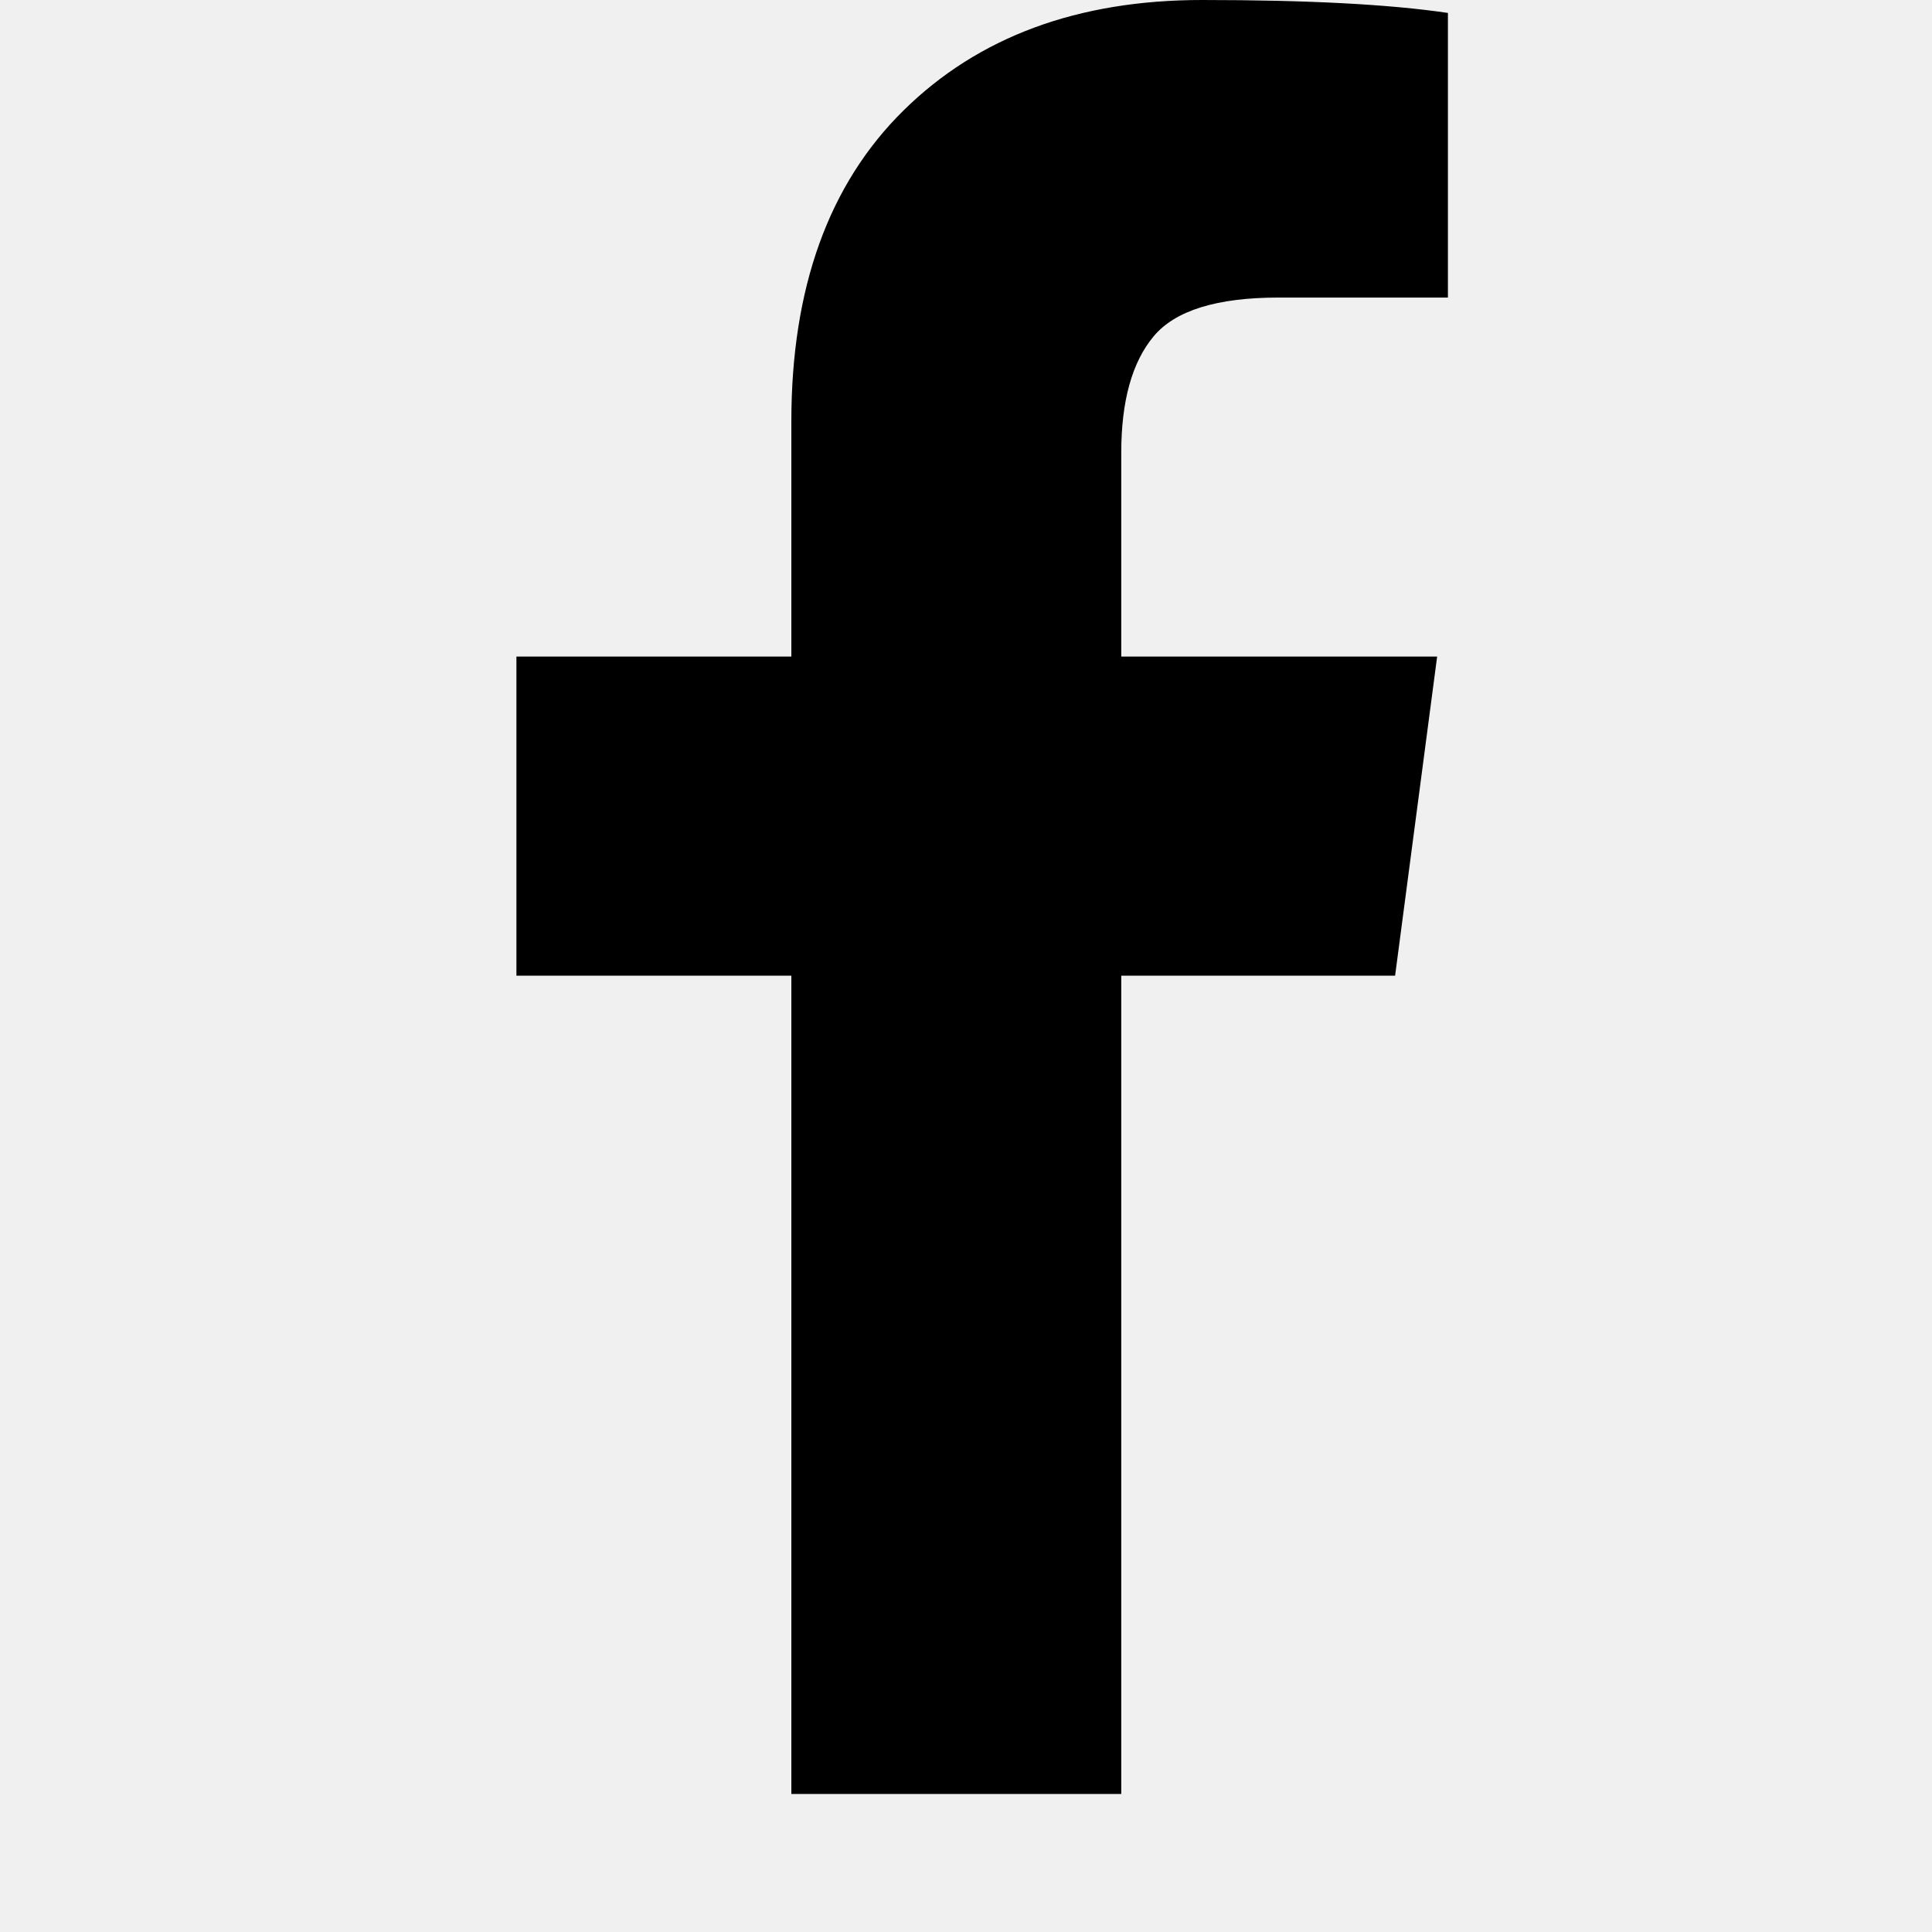
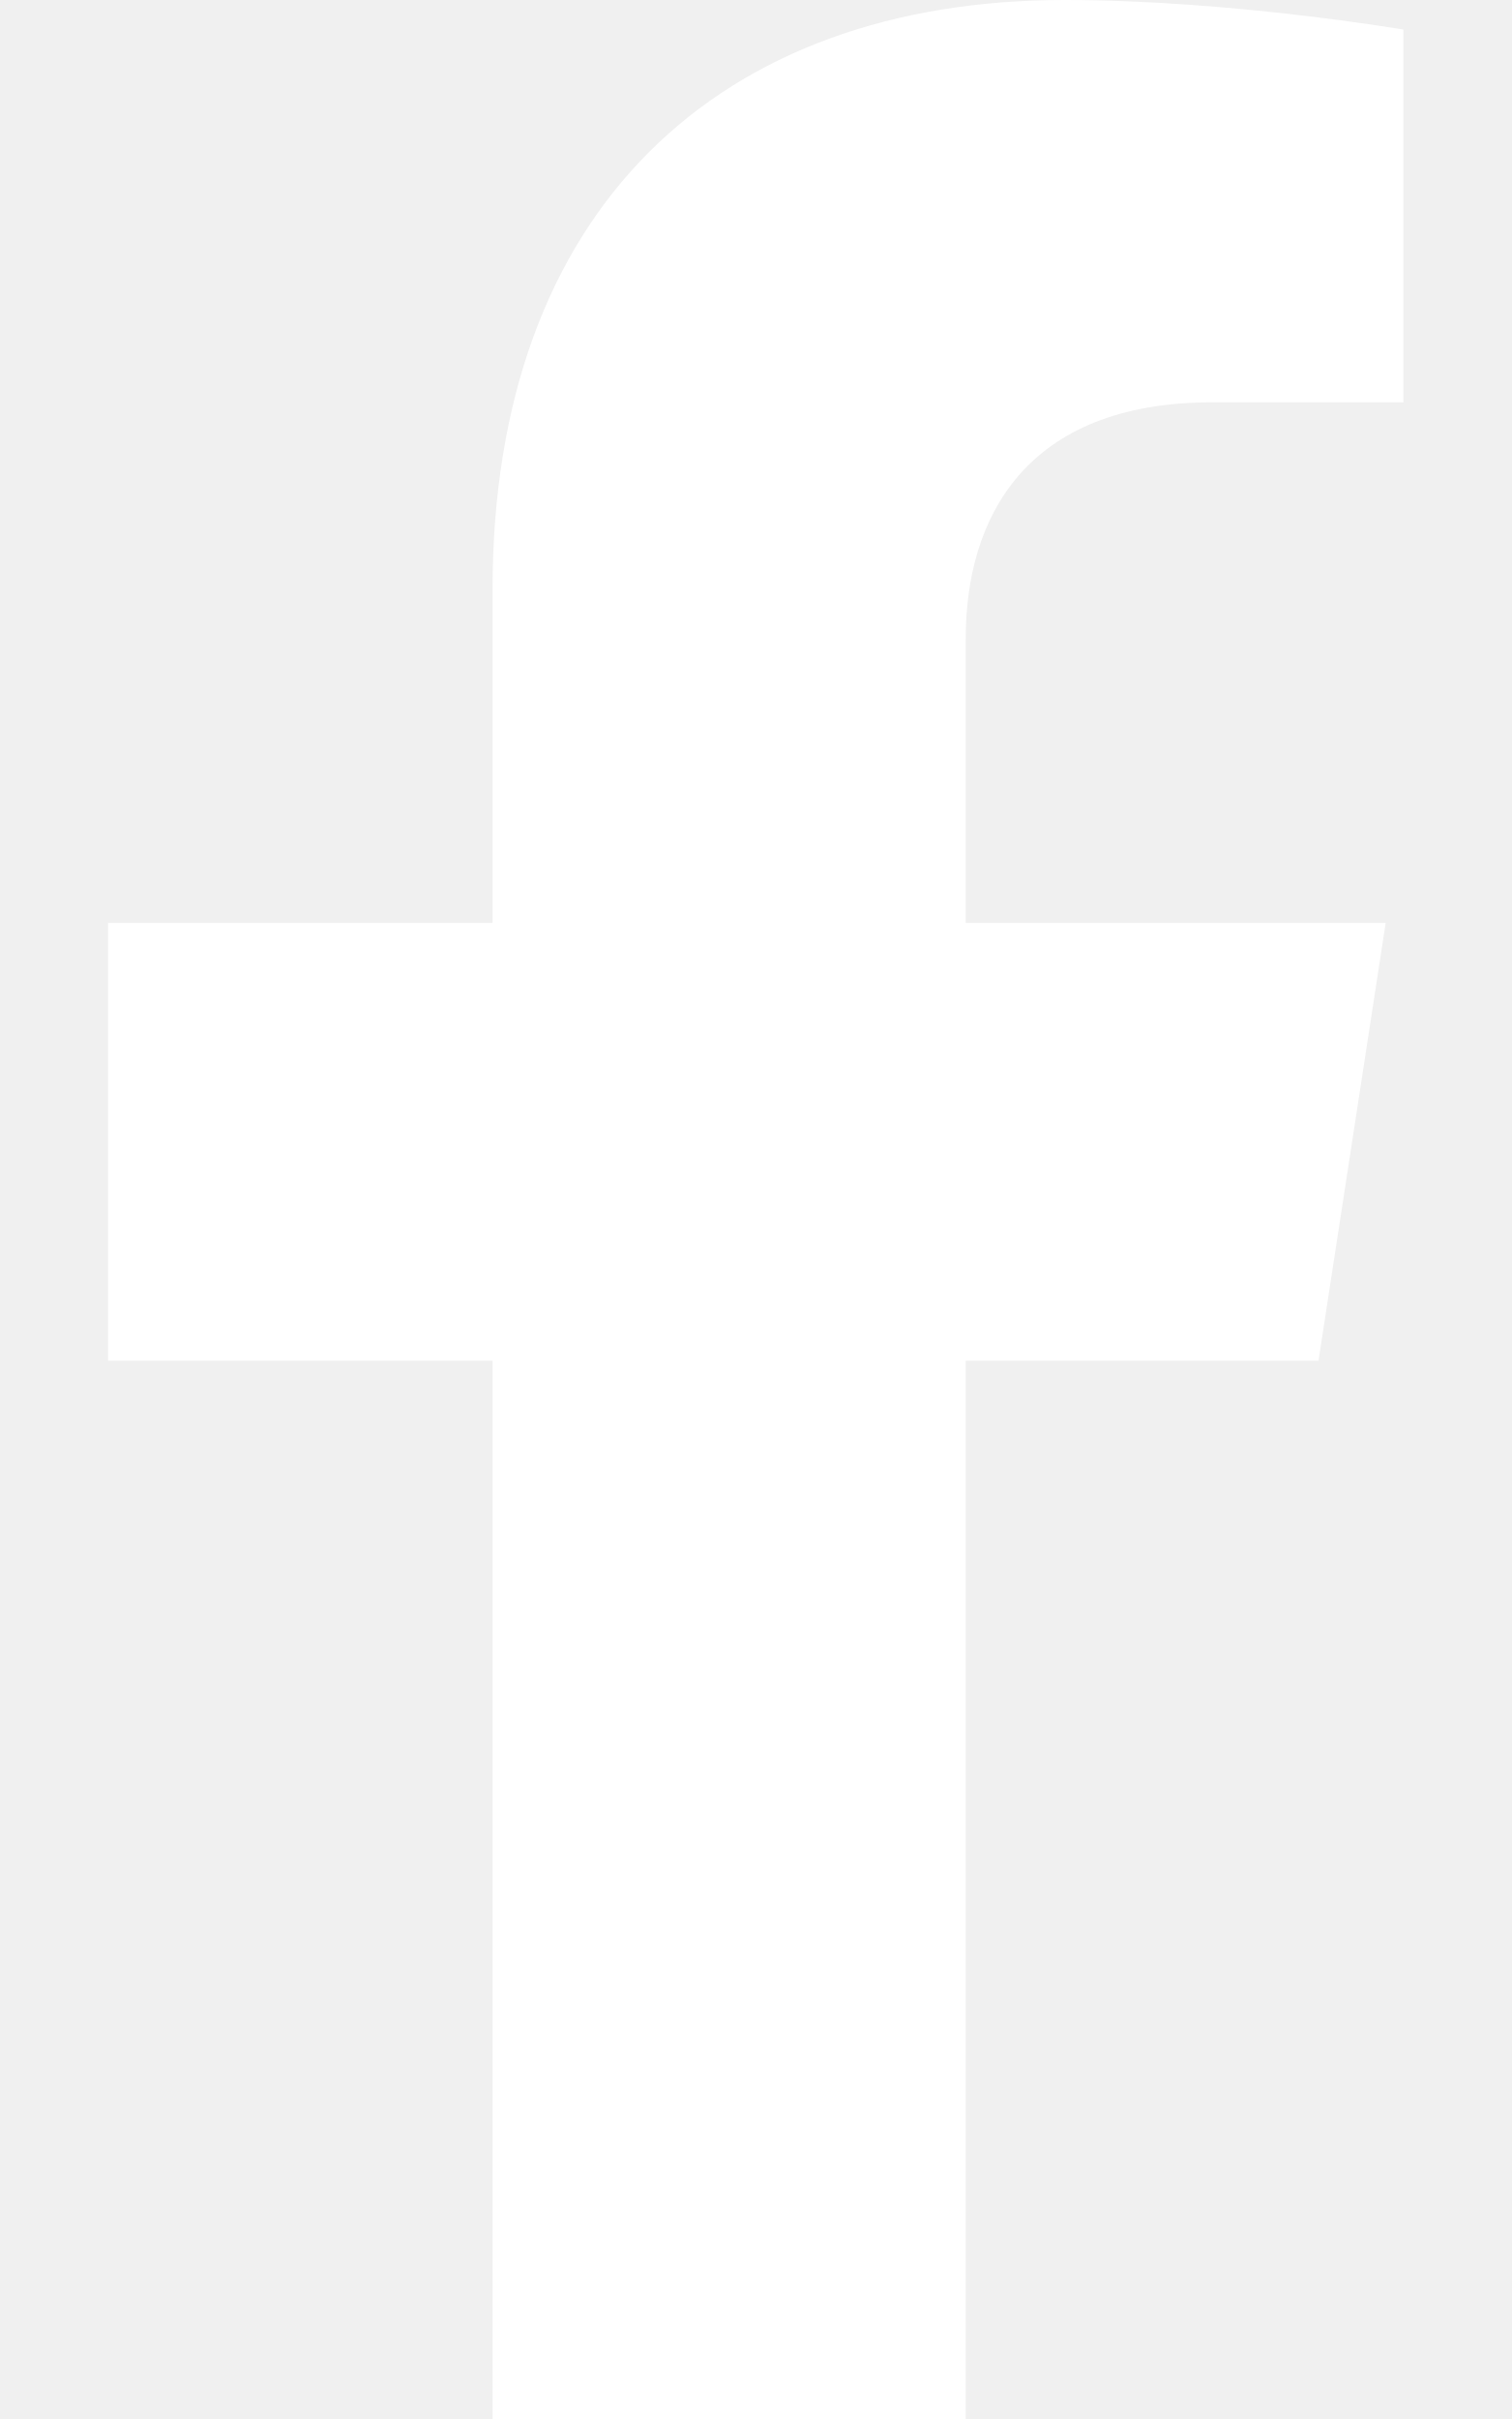
- <svg xmlns="http://www.w3.org/2000/svg" fill="#000000" width="24px" height="24px" viewBox="0 0 1024 1024" version="1.1">
-   <path d="M767.429 6.857l0 150.857-89.714 0q-49.143 0-66.286 20.571t-17.143 61.714l0 108 167.429 0-22.286 169.143-145.143 0 0 433.714-174.857 0 0-433.714-145.714 0 0-169.143 145.714 0 0-124.571q0-106.286 59.429-164.857t158.286-58.571q84 0 130.286 6.857z" />
+ <svg xmlns="http://www.w3.org/2000/svg" aria-hidden="true" focusable="false" data-prefix="fab" data-icon="facebook-f" class="svg-inline--fa fa-facebook-f fa-w-10" role="img" viewBox="0 0 320 512">
+   <path fill="white" d="M279.14 288l14.22-92.66h-88.91v-60.13c0-25.35 12.42-50.06 52.24-50.06h40.42V6.26S260.43 0 225.36 0c-73.22 0-121.08 44.38-121.08 124.72v70.62H22.89V288h81.39v224h100.17V288z" />
</svg>
